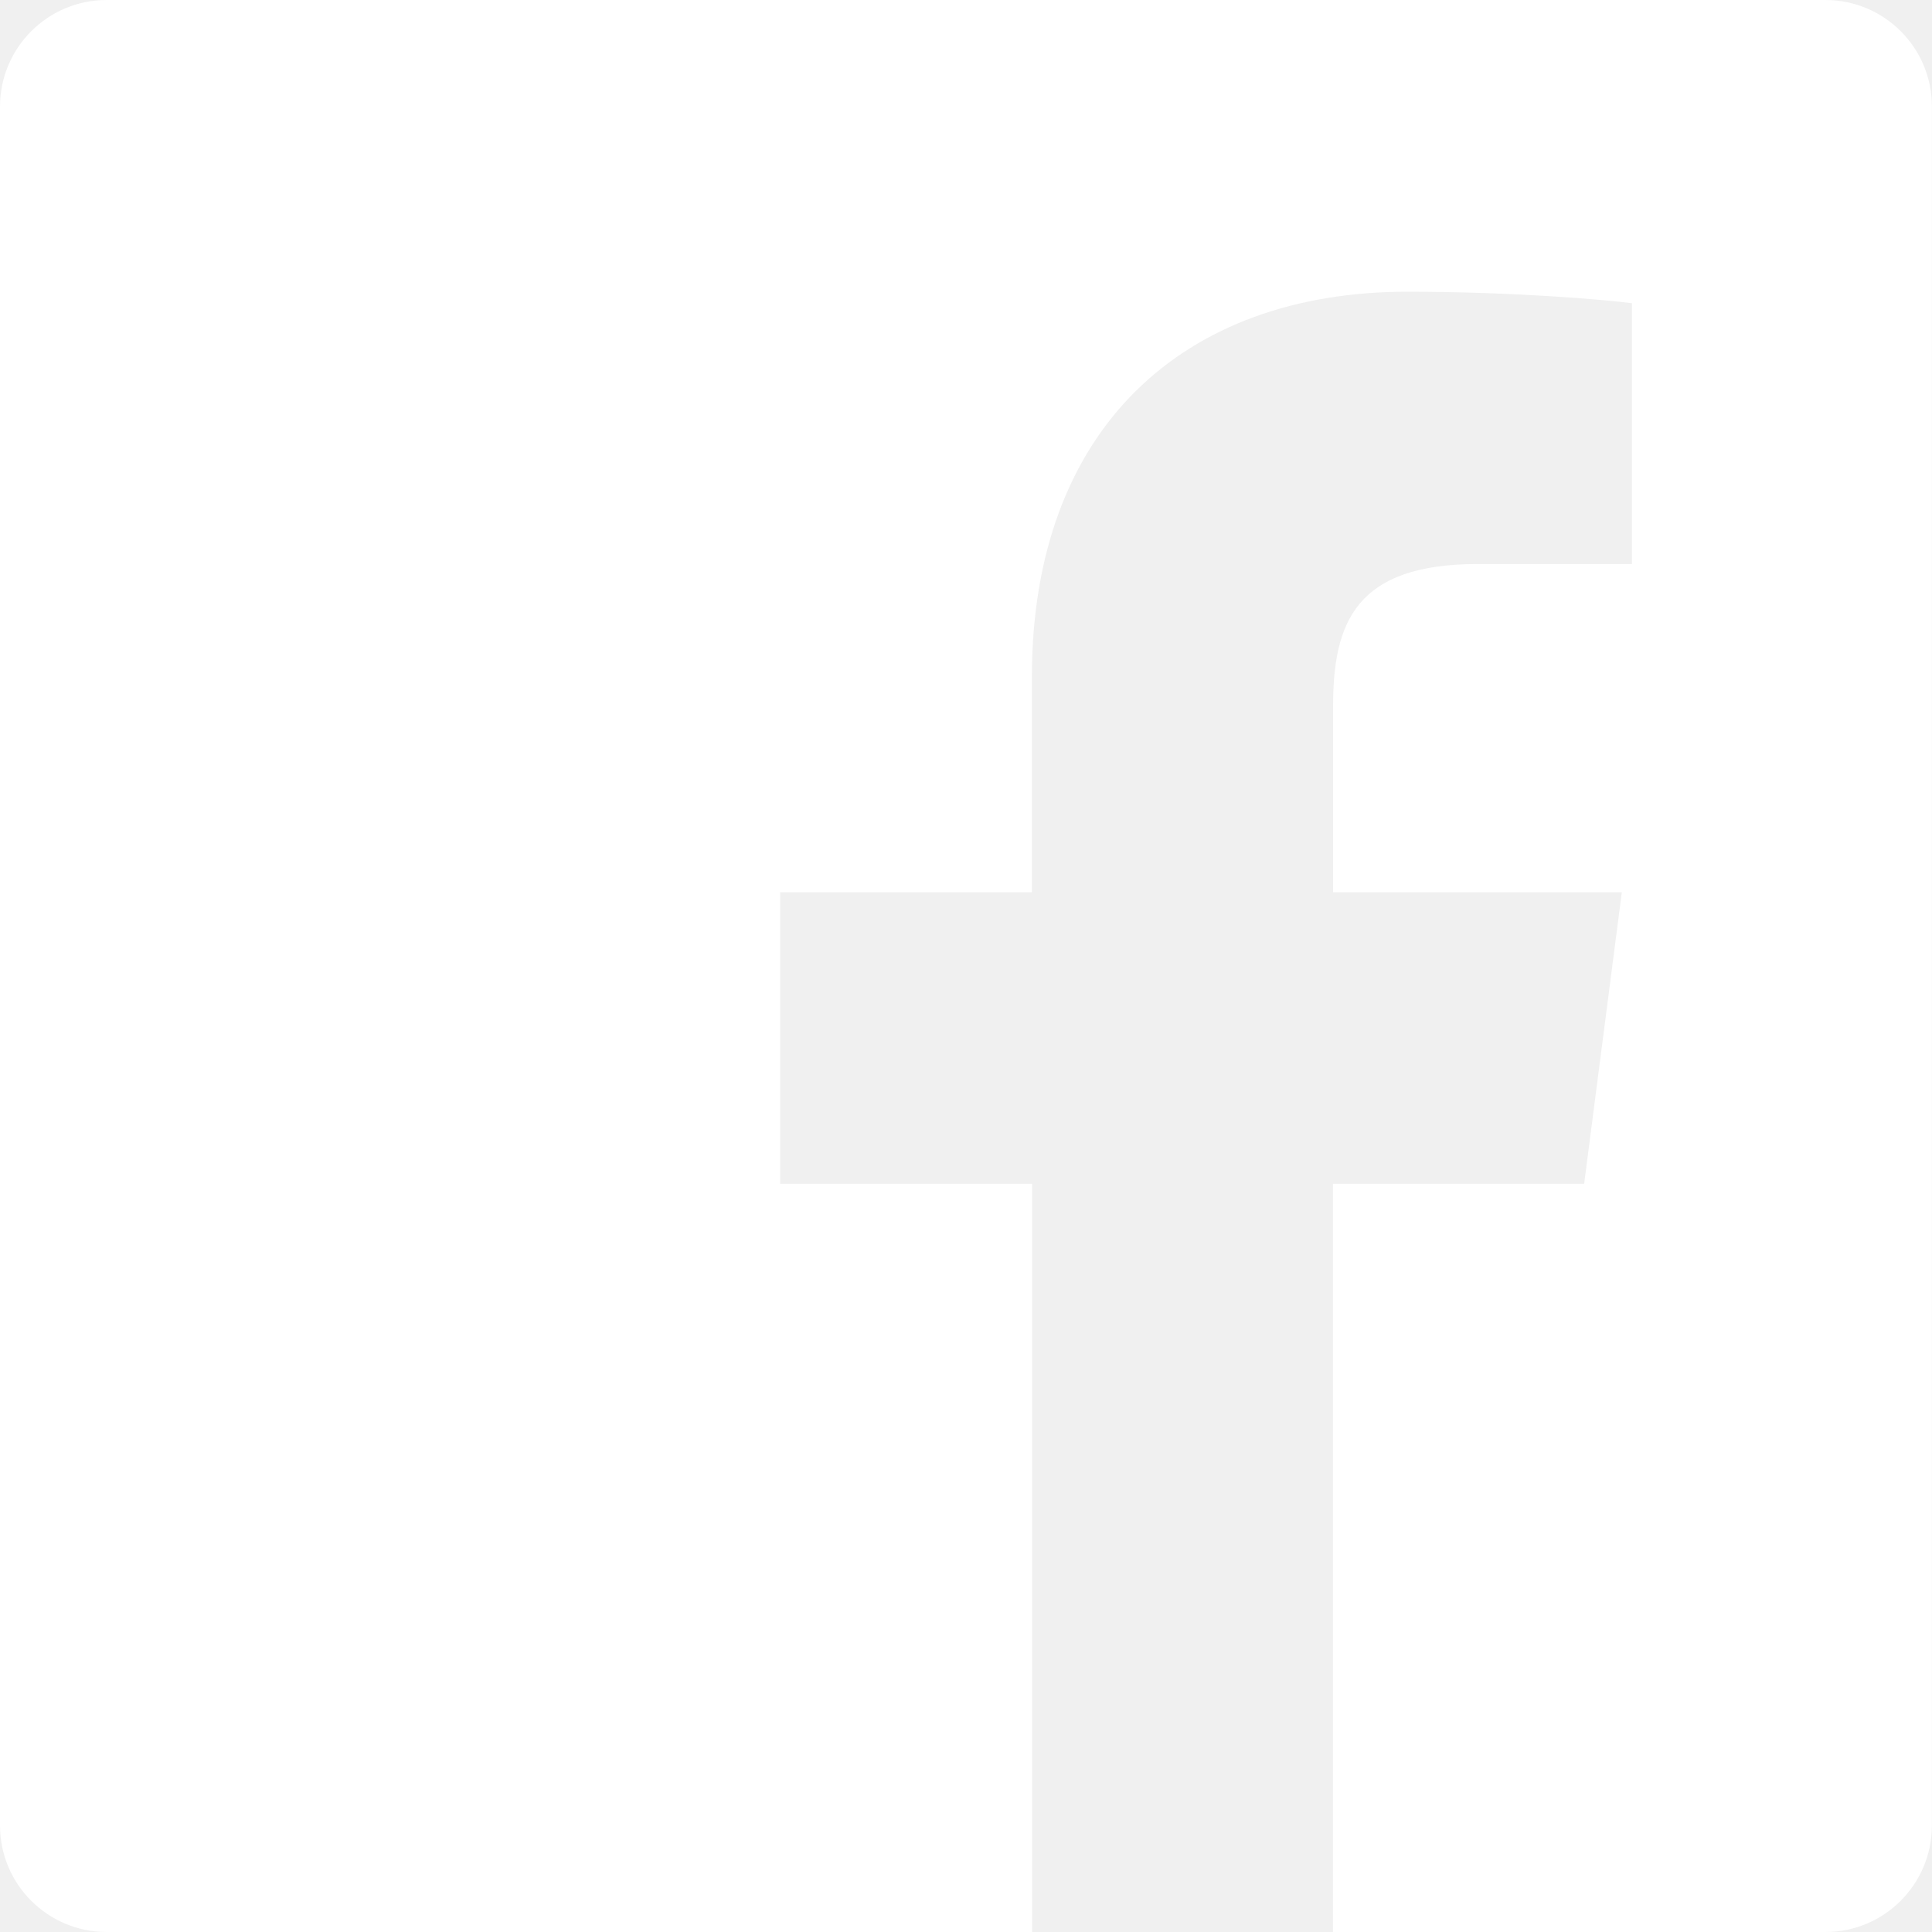
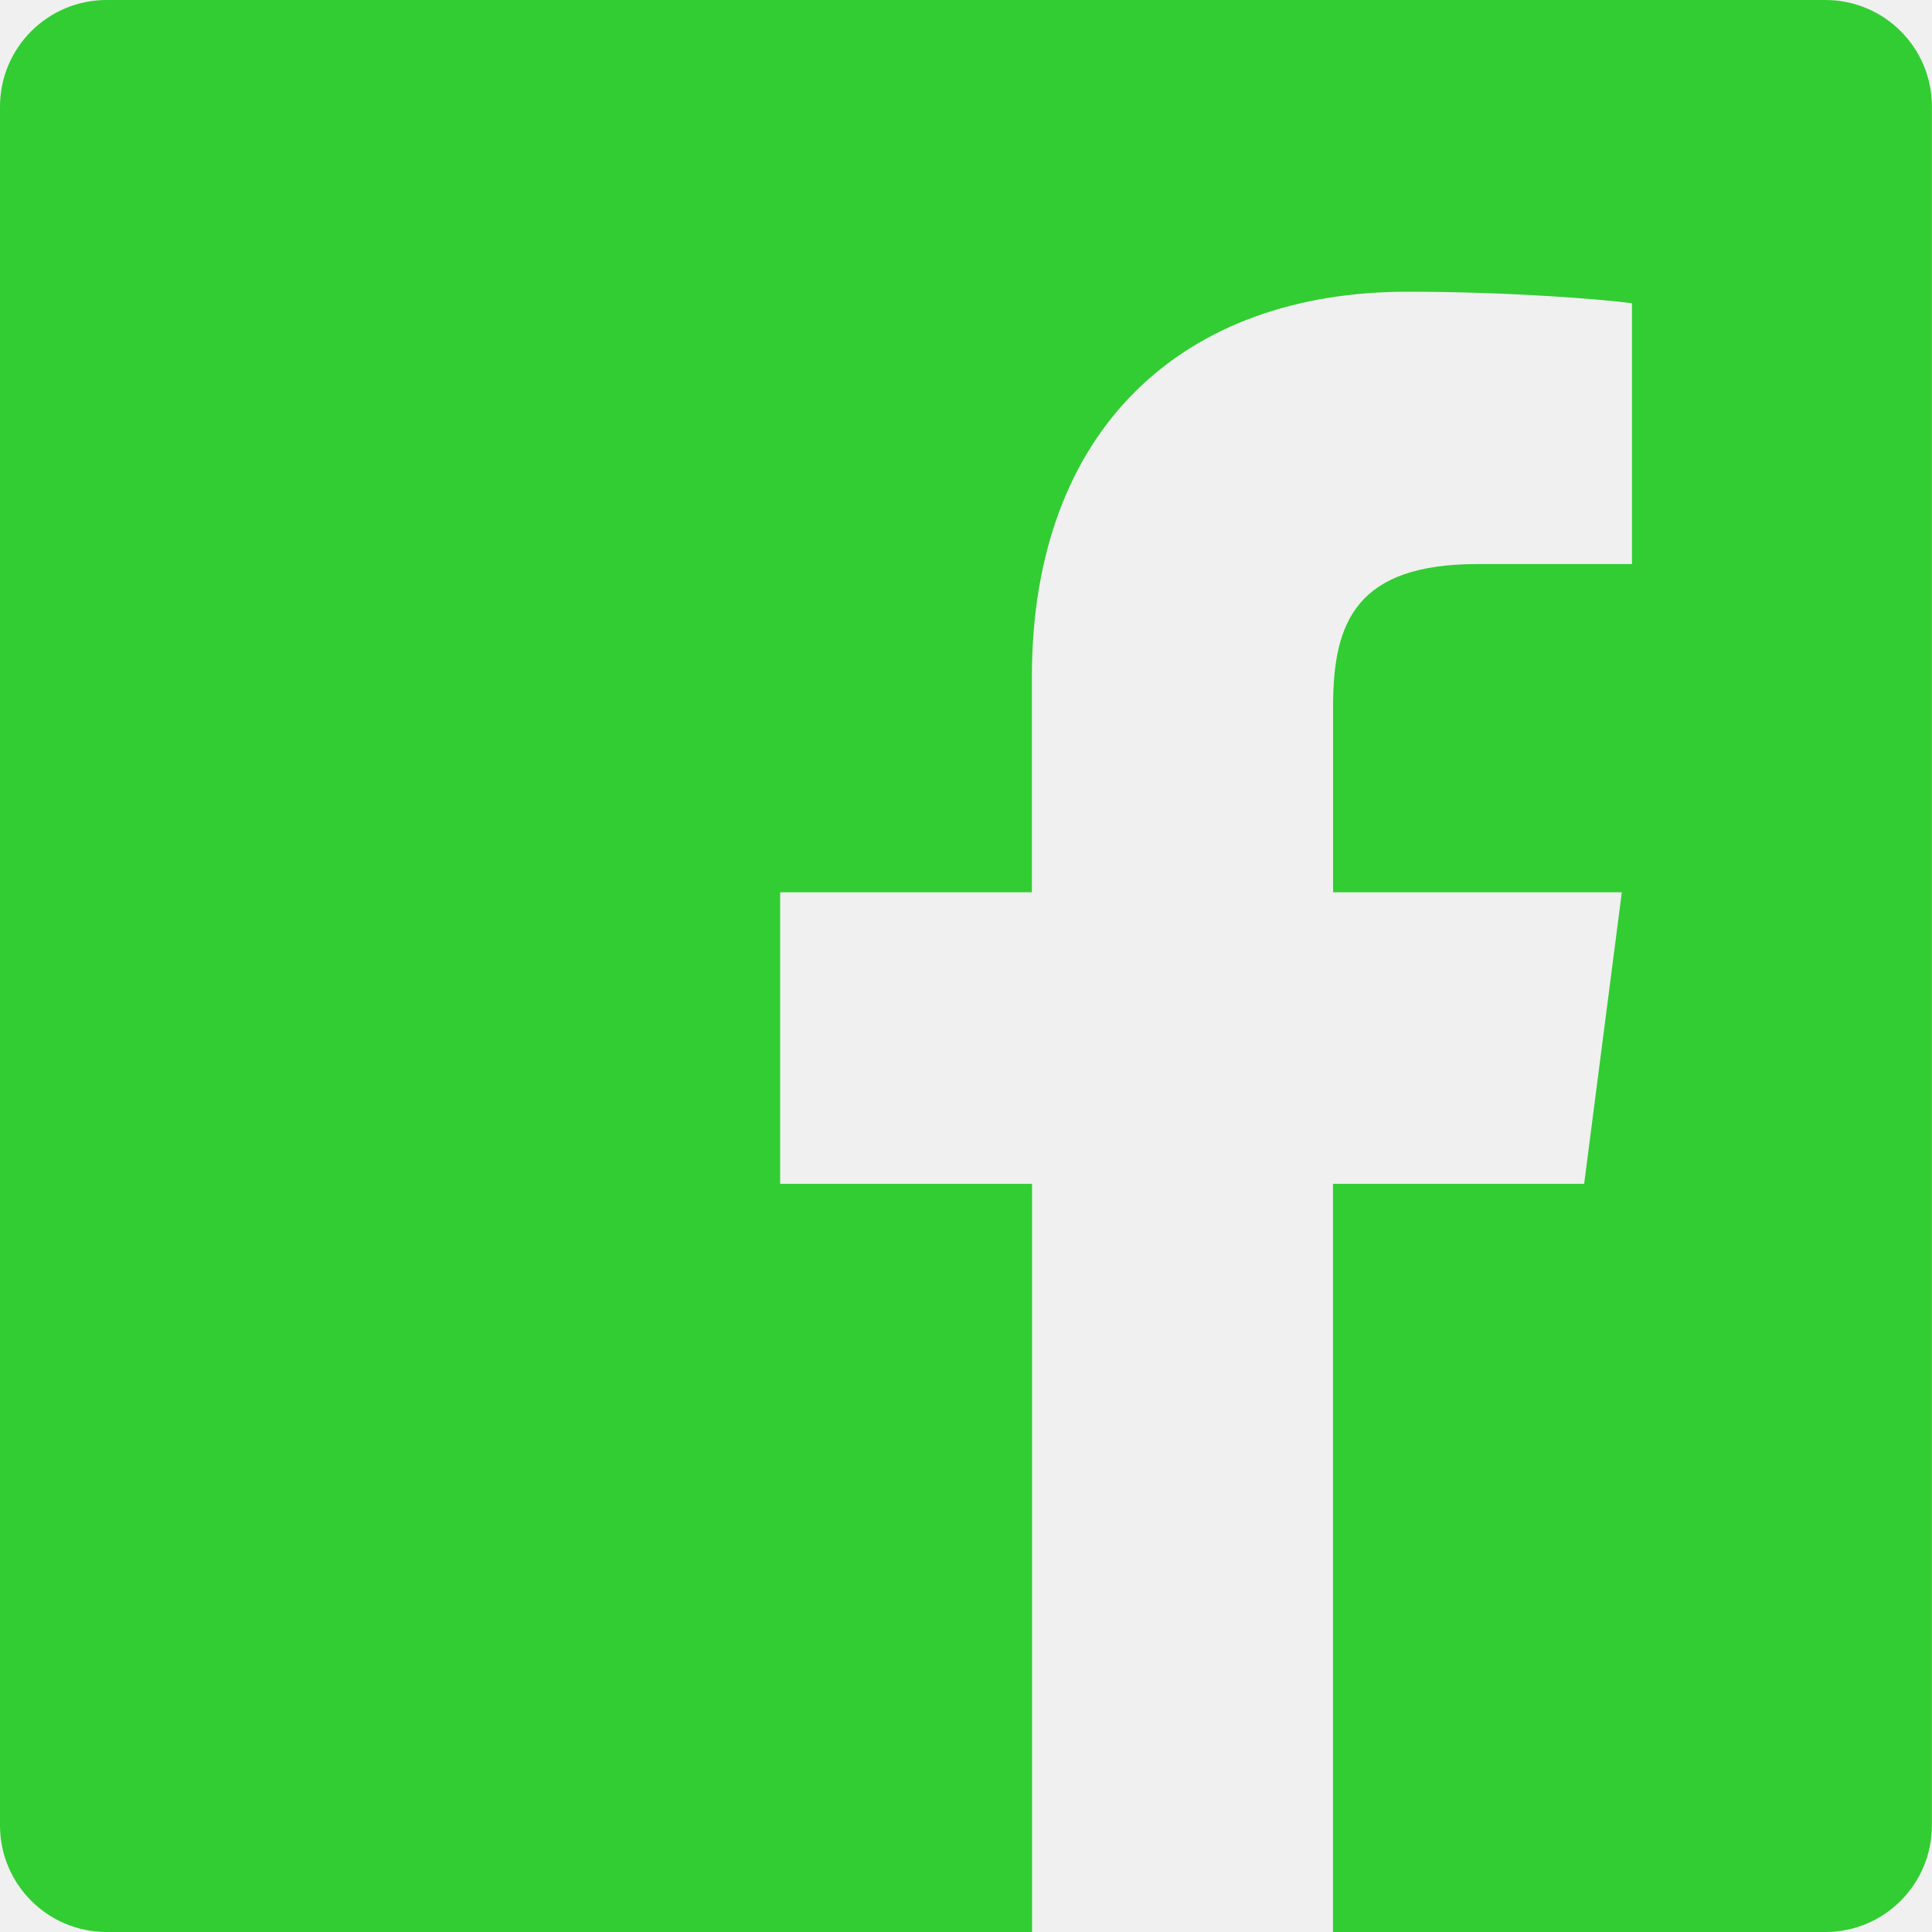
<svg xmlns="http://www.w3.org/2000/svg" width="20" height="20">
-   <path fill="#FFF" d="M18.896 0H1.104C.494 0 0 .494 0 1.104v17.793C0 19.506.494 20 1.104 20h9.58v-7.745H8.076V9.237h2.606V7.01c0-2.583 1.578-3.99 3.883-3.99 1.104 0 2.052.082 2.329.119v2.7h-1.598c-1.254 0-1.496.597-1.496 1.47v1.928h2.989l-.39 3.018h-2.6V20h5.098c.608 0 1.102-.494 1.102-1.104V1.104C20 .494 19.506 0 18.896 0z" />
+   <path fill="#32CD32" d="M18.896 0H1.104C.494 0 0 .494 0 1.104v17.793C0 19.506.494 20 1.104 20h9.58v-7.745H8.076V9.237h2.606V7.01c0-2.583 1.578-3.99 3.883-3.99 1.104 0 2.052.082 2.329.119v2.7h-1.598c-1.254 0-1.496.597-1.496 1.47v1.928h2.989l-.39 3.018h-2.6V20h5.098c.608 0 1.102-.494 1.102-1.104V1.104C20 .494 19.506 0 18.896 0z" />
</svg>
